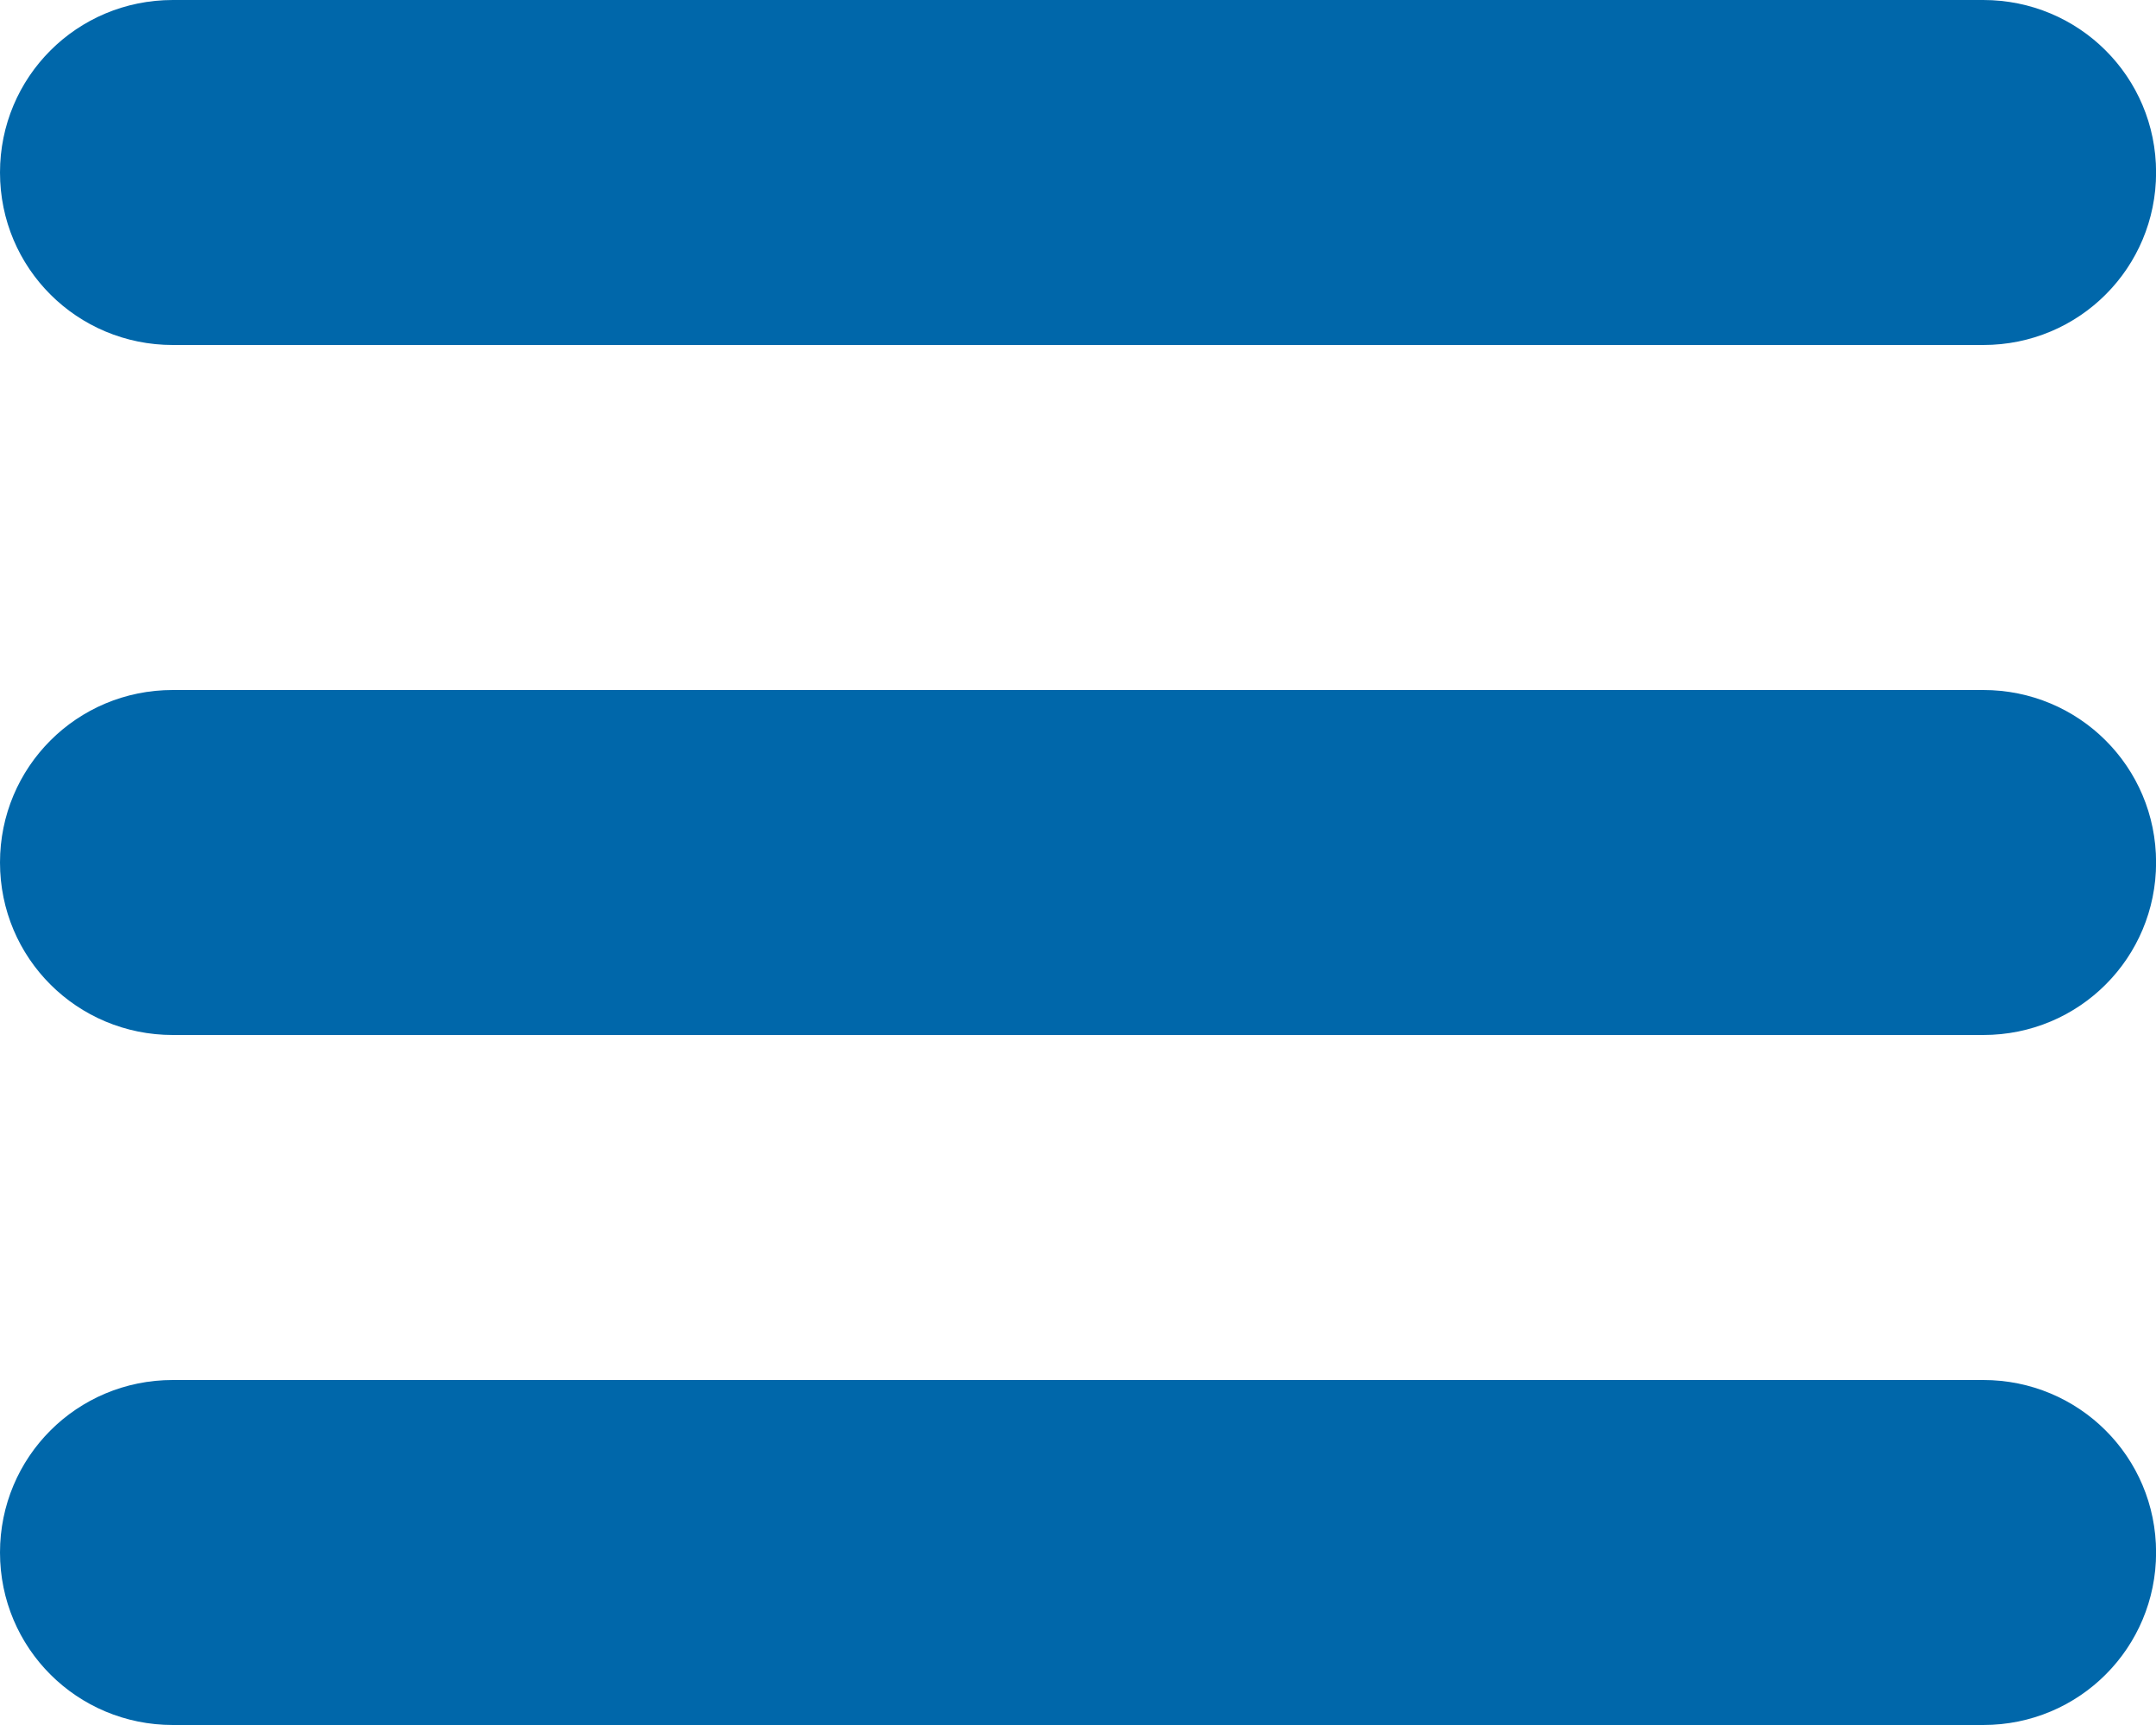
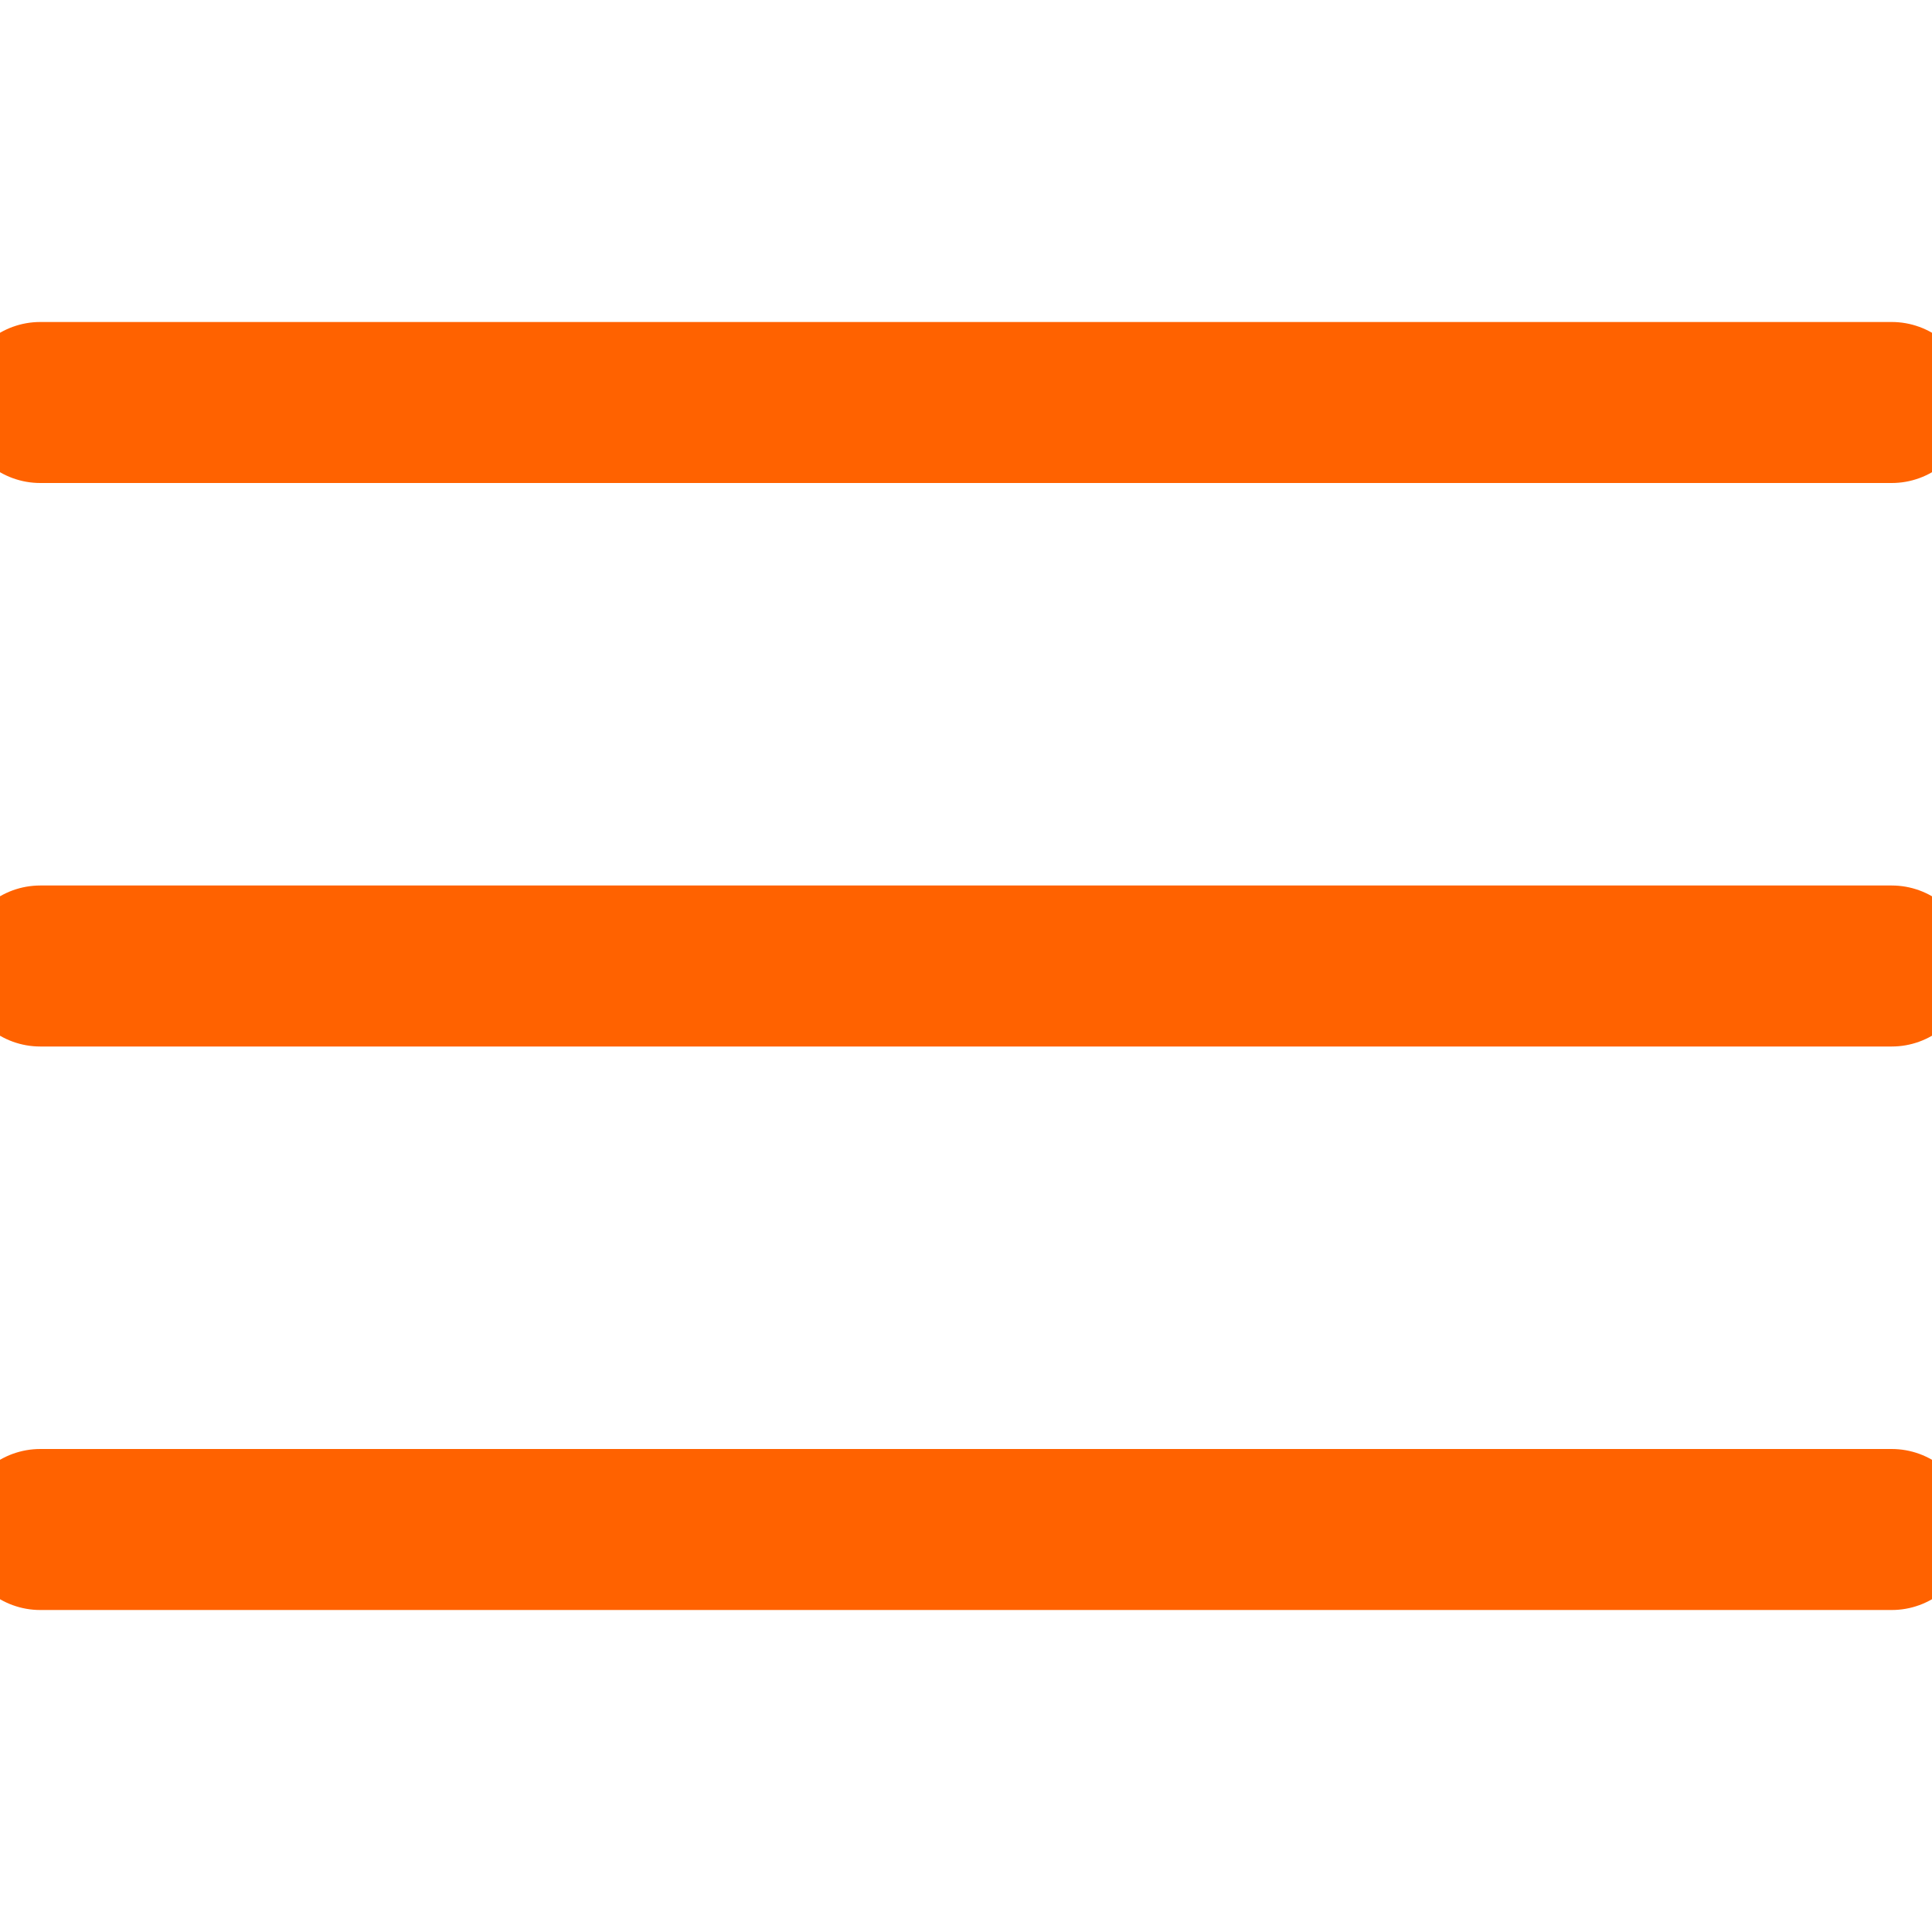
- <svg xmlns="http://www.w3.org/2000/svg" width="25" height="20" version="1.1">
+ <svg xmlns="http://www.w3.org/2000/svg" width="48" height="48" data-name="Layer 1">
  <g>
-     <g fill="none" fill-rule="evenodd" id="TabBar-Icons">
-       <g fill="#000000" id="Hamburger-Round">
-         <path stroke-opacity="0" stroke="#000000" d="m0,2c0,-1.105 0.89,-2 2.004,-2l20.993,0c1.107,0 2.004,0.888 2.004,2c0,1.105 -0.89,2 -2.004,2l-20.993,0c-1.107,0 -2.004,-0.888 -2.004,-2l0,0zm0,8c0,-1.105 0.89,-2 2.004,-2l20.993,0c1.107,0 2.004,0.888 2.004,2c0,1.105 -0.89,2 -2.004,2l-20.993,0c-1.107,0 -2.004,-0.888 -2.004,-2l0,0zm0,8c0,-1.105 0.89,-2 2.004,-2l20.993,0c1.107,0 2.004,0.888 2.004,2c0,1.105 -0.89,2 -2.004,2l-20.993,0c-1.107,0 -2.004,-0.888 -2.004,-2l0,0z" id="Hamburger" fill="#0067aa" />
-       </g>
-     </g>
+     <line id="svg_1" stroke-width="4" stroke-linejoin="round" stroke-linecap="round" stroke="#ff6200" fill="none" y2="10" y1="10" x2="47" x1="1" class="cls-1" />
+     <line id="svg_2" stroke-width="4" stroke-linejoin="round" stroke-linecap="round" stroke="#ff6200" fill="none" y2="24" y1="24" x2="47" x1="1" class="cls-1" />
+     <line id="svg_3" stroke-width="4" stroke-linejoin="round" stroke-linecap="round" stroke="#ff6200" fill="none" y2="38" y1="38" x2="47" x1="1" class="cls-1" />
  </g>
</svg>
